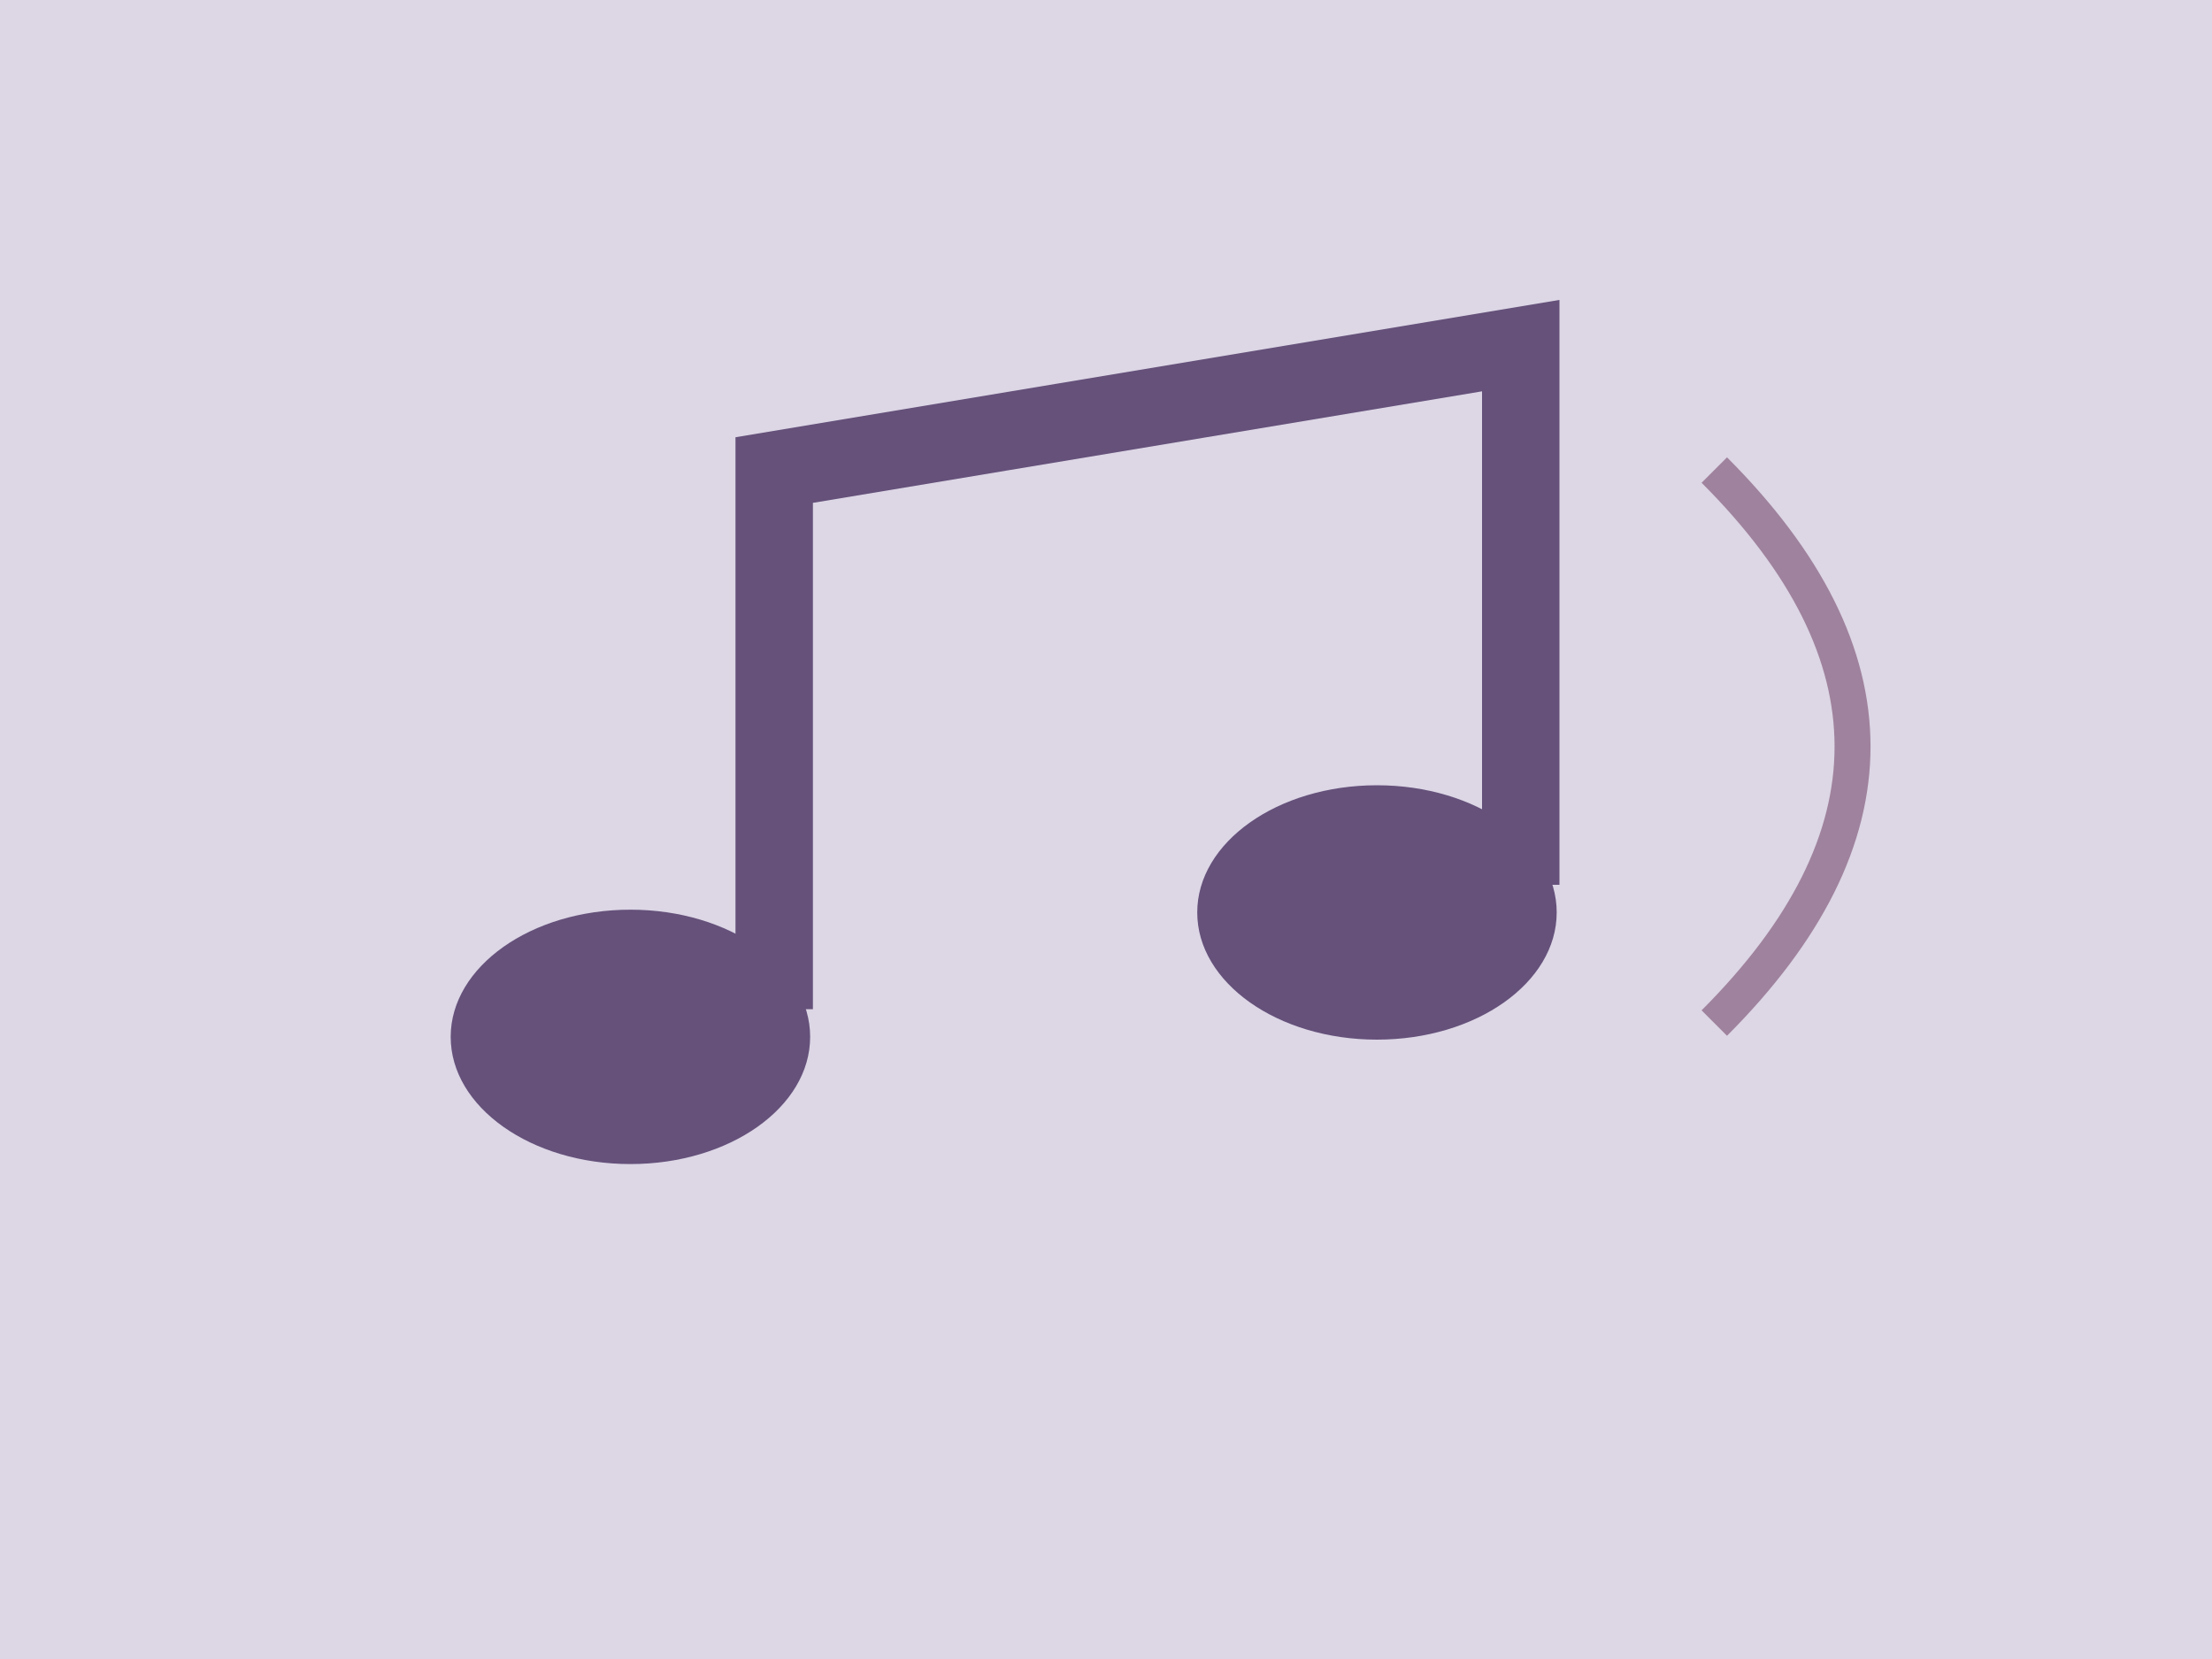
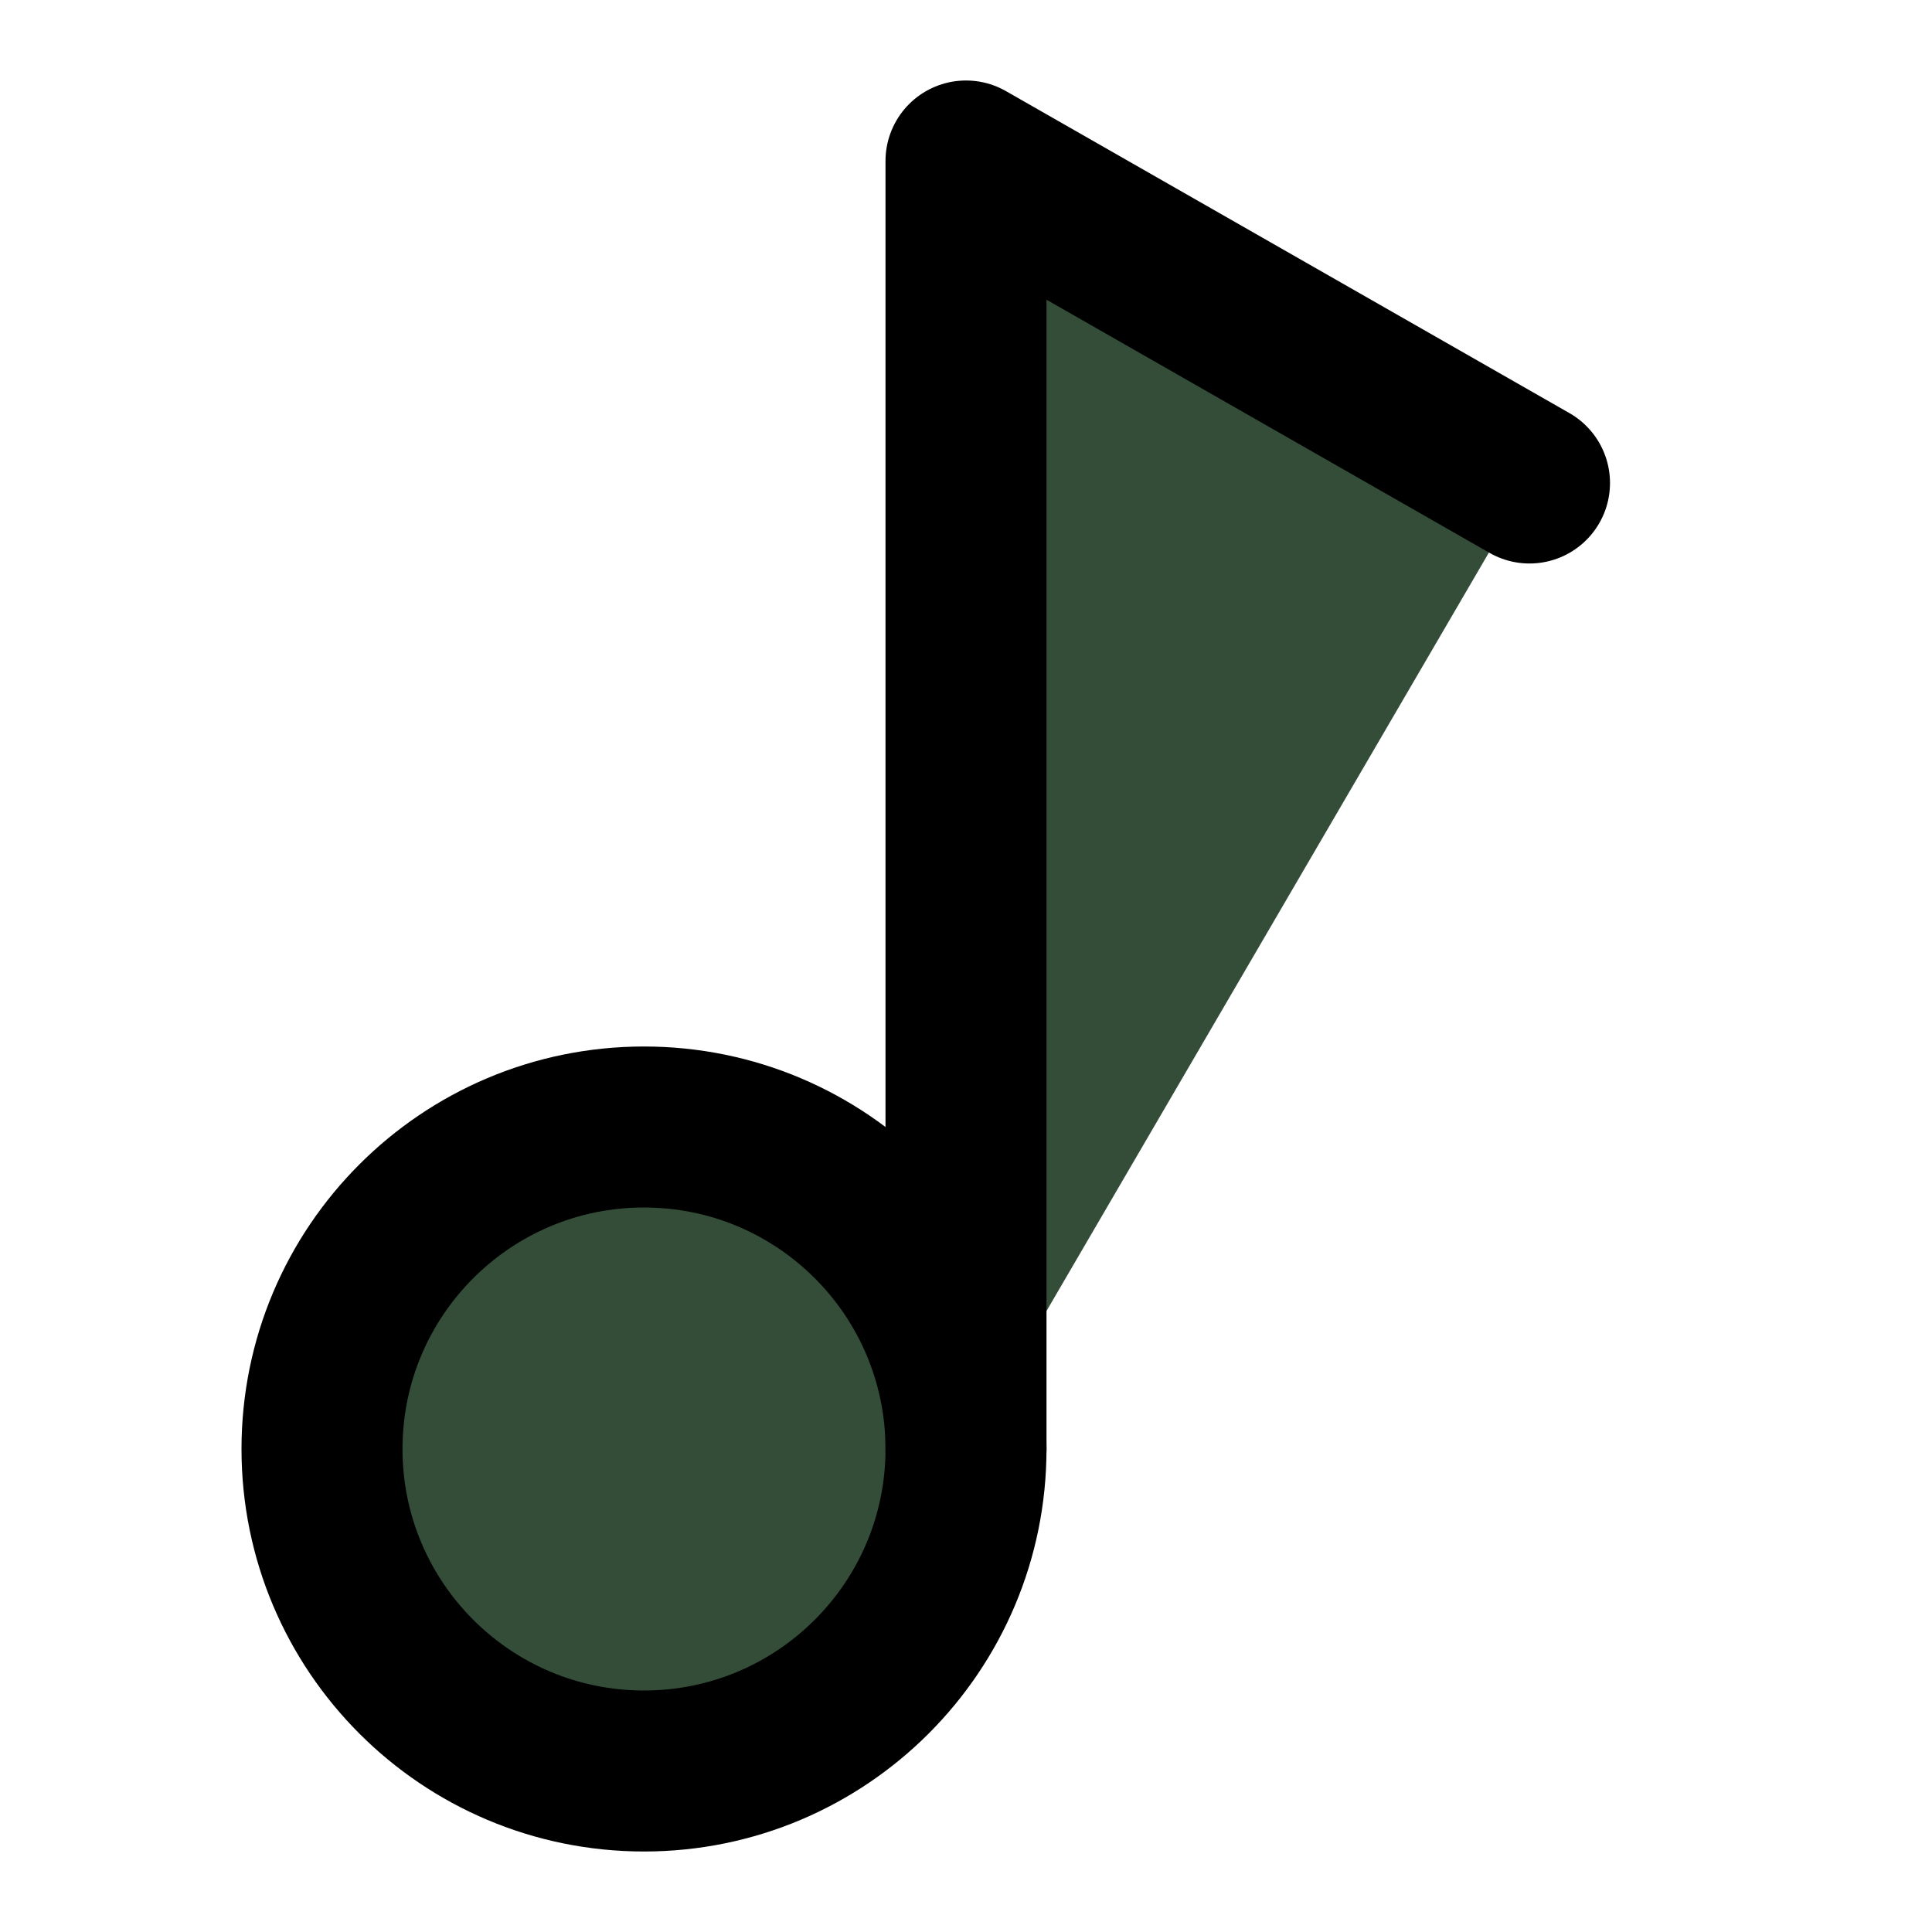
- <svg xmlns="http://www.w3.org/2000/svg" viewBox="0 0 800 600">
-   <path fill="#dcd6e5" d="M0 0h800v600H0z" />
-   <g fill="#65517a">
-     <path d="M280 365V170l270-45v195" fill="none" stroke="#65517a" stroke-width="28" />
-     <ellipse cx="228" cy="375" rx="65" ry="46" />
-     <ellipse cx="498" cy="330" rx="65" ry="46" />
-     <path d="M620 170q100 100 0 200" fill="none" stroke="#9f829d" stroke-width="13" />
+ <svg xmlns="http://www.w3.org/2000/svg" width="160" height="160" viewBox="0 0 24 24">
+   <g fill="none" stroke="currentColor" stroke-linecap="round" stroke-linejoin="round" stroke-width="2">
+     <circle fill="#344d39" cx="8" cy="18" r="4" />
+     <path fill="#344d39" d="M12 18V2l7 4" />
  </g>
</svg>
